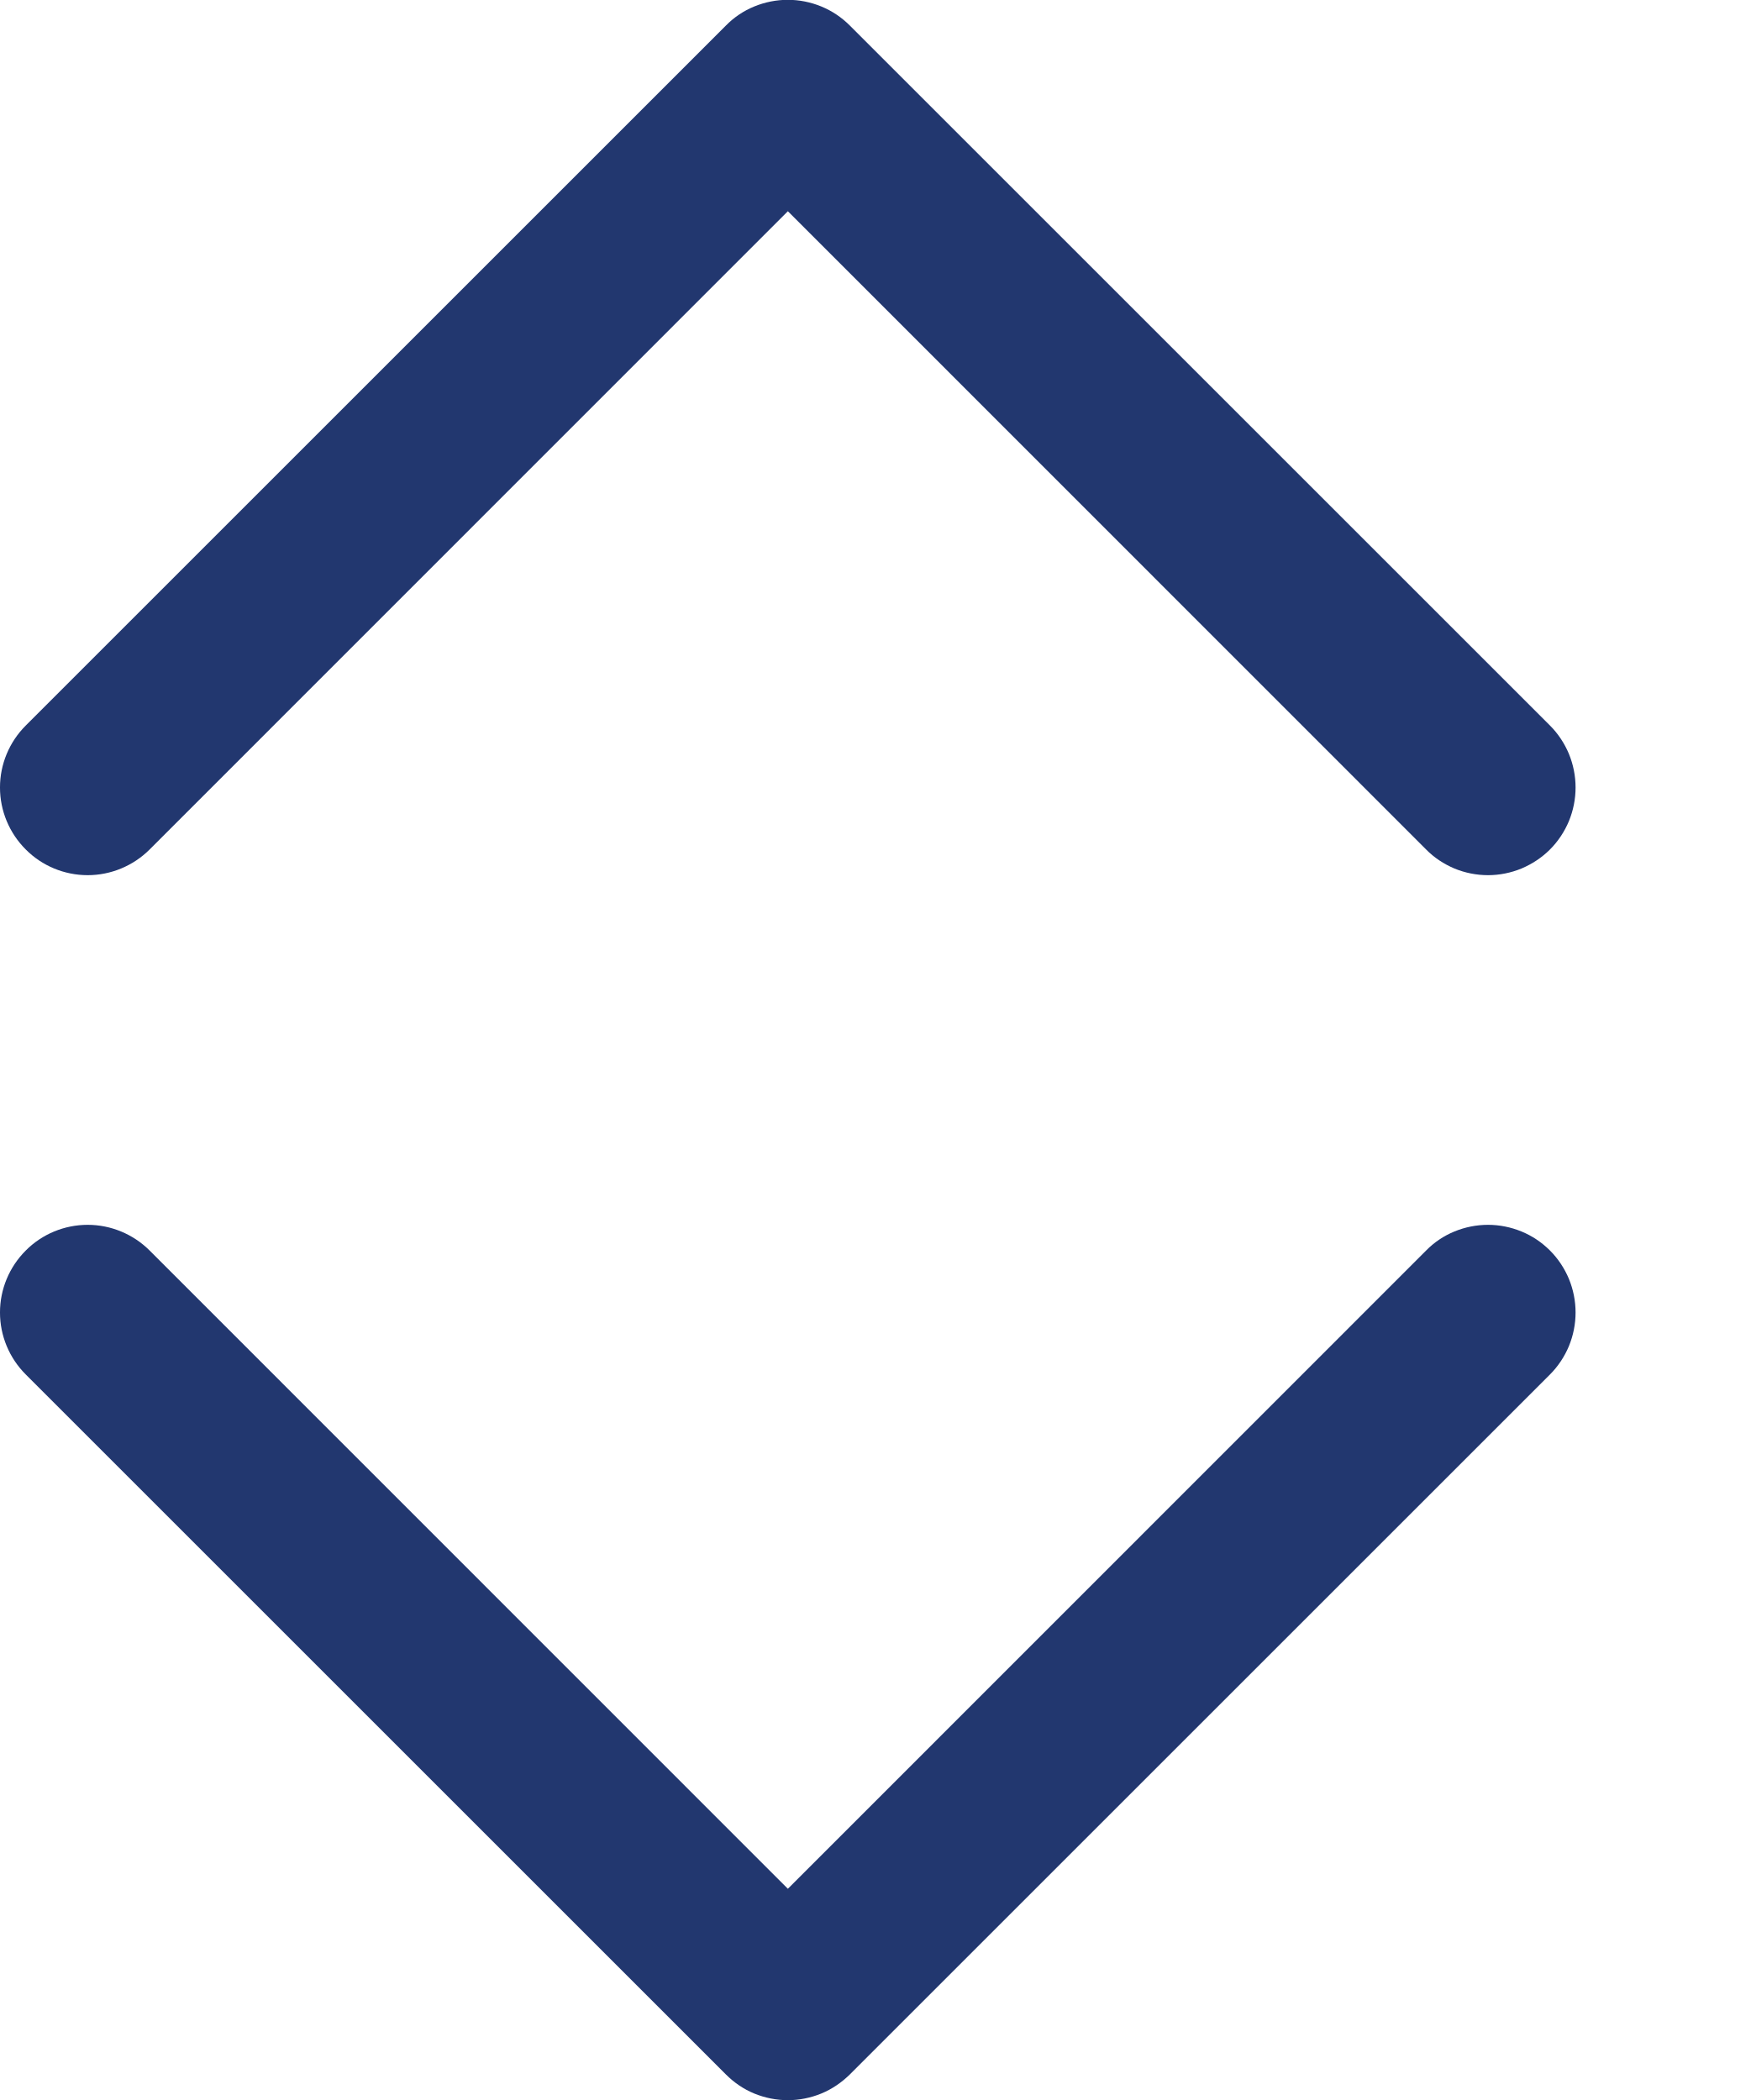
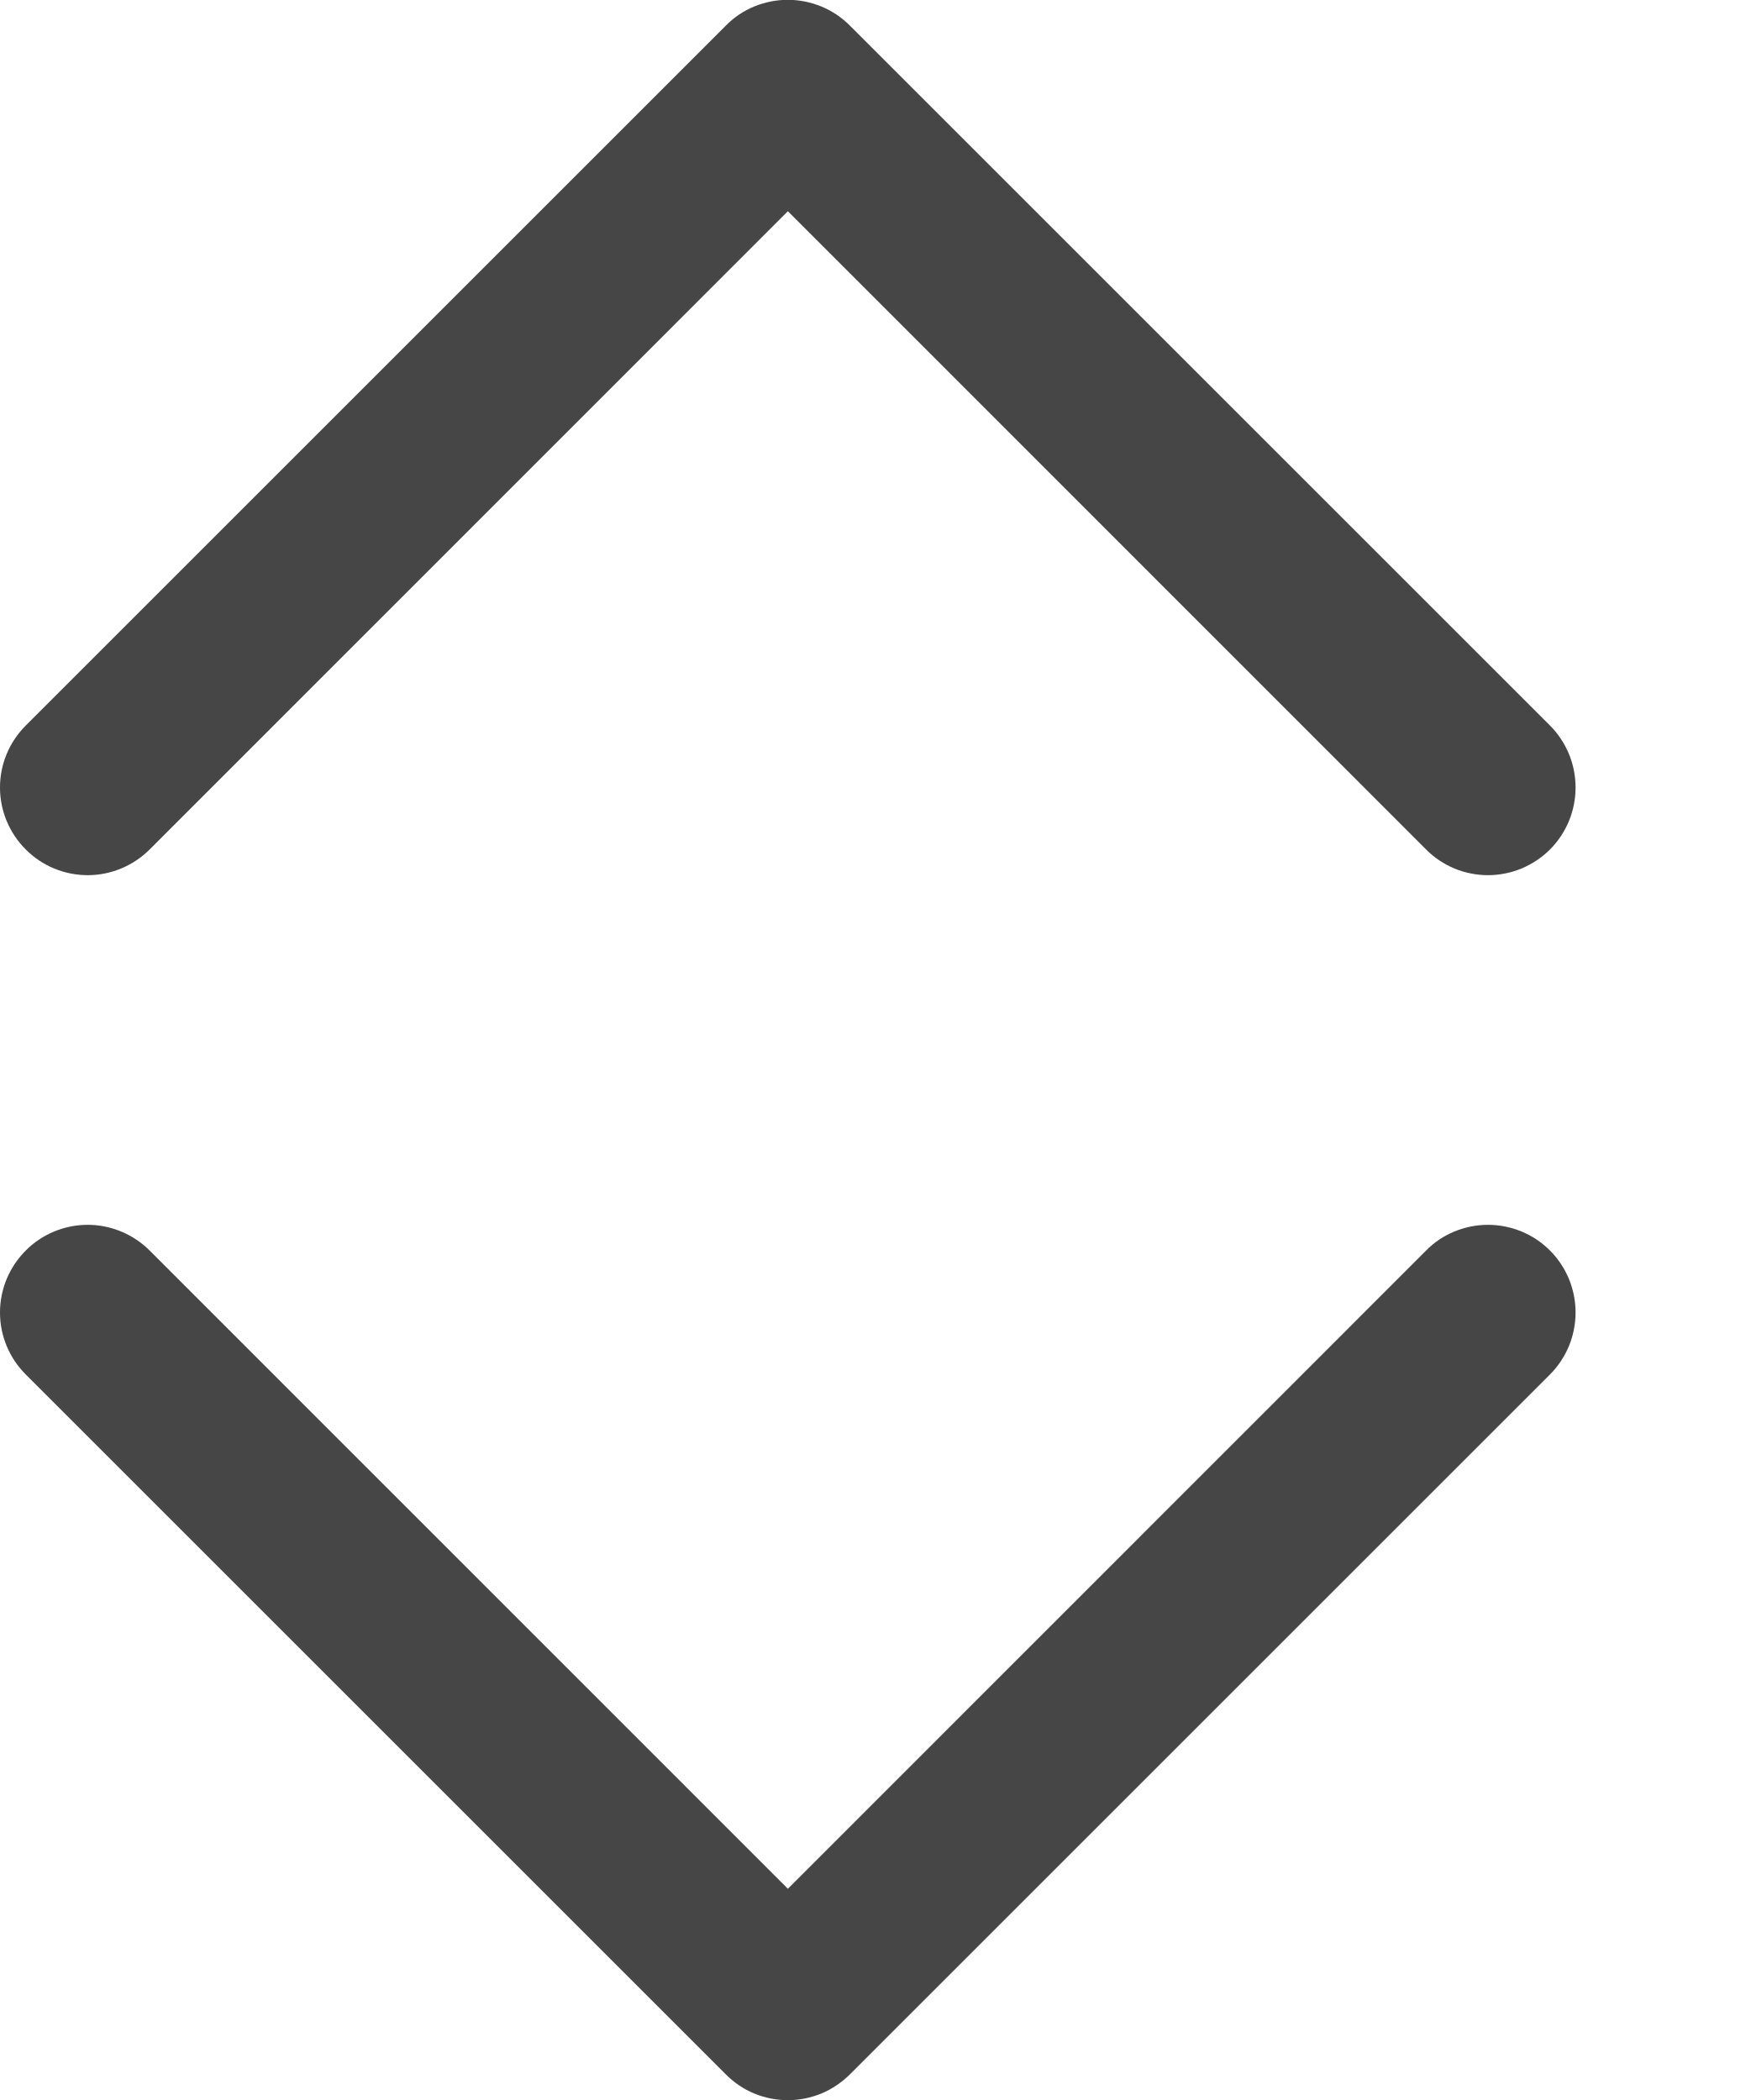
<svg xmlns="http://www.w3.org/2000/svg" width="10" height="12" viewBox="0 0 10 12" fill="none">
-   <path fill-rule="evenodd" clip-rule="evenodd" d="M8.855 4.854C8.808 4.901 8.753 4.937 8.692 4.963C8.631 4.988 8.566 5.001 8.501 5.001C8.435 5.001 8.37 4.988 8.309 4.963C8.248 4.937 8.193 4.901 8.147 4.854L4.501 1.207L0.855 4.854C0.761 4.948 0.633 5.001 0.501 5.001C0.368 5.001 0.24 4.948 0.147 4.854C0.053 4.76 -5.753e-05 4.633 -5.75184e-05 4.5C-5.75068e-05 4.367 0.053 4.24 0.147 4.146L4.147 0.146C4.193 0.099 4.248 0.062 4.309 0.037C4.37 0.012 4.435 -0.001 4.501 -0.001C4.566 -0.001 4.631 0.012 4.692 0.037C4.753 0.062 4.808 0.099 4.855 0.146L8.855 4.146C8.901 4.192 8.938 4.248 8.963 4.308C8.988 4.369 9.001 4.434 9.001 4.5C9.001 4.566 8.988 4.631 8.963 4.692C8.938 4.752 8.901 4.808 8.855 4.854ZM8.855 7.146C8.808 7.099 8.753 7.062 8.692 7.037C8.631 7.012 8.566 6.999 8.501 6.999C8.435 6.999 8.37 7.012 8.309 7.037C8.248 7.062 8.193 7.099 8.147 7.146L4.501 10.793L0.855 7.146C0.761 7.052 0.633 6.999 0.501 6.999C0.368 6.999 0.24 7.052 0.147 7.146C0.053 7.24 -5.77681e-05 7.367 -5.77807e-05 7.5C-5.77932e-05 7.633 0.053 7.76 0.147 7.854L4.147 11.854C4.193 11.9 4.248 11.938 4.309 11.963C4.37 11.988 4.435 12.001 4.501 12.001C4.566 12.001 4.631 11.988 4.692 11.963C4.753 11.938 4.808 11.9 4.855 11.854L8.855 7.854C8.901 7.808 8.938 7.752 8.963 7.692C8.988 7.631 9.001 7.566 9.001 7.5C9.001 7.434 8.988 7.369 8.963 7.308C8.938 7.248 8.901 7.192 8.855 7.146Z" fill="#22376F" />
+   <path fill-rule="evenodd" clip-rule="evenodd" d="M8.855 4.854C8.808 4.901 8.753 4.937 8.692 4.963C8.631 4.988 8.566 5.001 8.501 5.001C8.435 5.001 8.37 4.988 8.309 4.963C8.248 4.937 8.193 4.901 8.147 4.854L4.501 1.207L0.855 4.854C0.761 4.948 0.633 5.001 0.501 5.001C0.368 5.001 0.24 4.948 0.147 4.854C0.053 4.76 -5.753e-05 4.633 -5.75184e-05 4.5C-5.75068e-05 4.367 0.053 4.24 0.147 4.146L4.147 0.146C4.193 0.099 4.248 0.062 4.309 0.037C4.37 0.012 4.435 -0.001 4.501 -0.001C4.566 -0.001 4.631 0.012 4.692 0.037C4.753 0.062 4.808 0.099 4.855 0.146L8.855 4.146C8.901 4.192 8.938 4.248 8.963 4.308C8.988 4.369 9.001 4.434 9.001 4.5C9.001 4.566 8.988 4.631 8.963 4.692C8.938 4.752 8.901 4.808 8.855 4.854ZM8.855 7.146C8.808 7.099 8.753 7.062 8.692 7.037C8.631 7.012 8.566 6.999 8.501 6.999C8.435 6.999 8.37 7.012 8.309 7.037C8.248 7.062 8.193 7.099 8.147 7.146L4.501 10.793L0.855 7.146C0.761 7.052 0.633 6.999 0.501 6.999C0.368 6.999 0.24 7.052 0.147 7.146C0.053 7.24 -5.77681e-05 7.367 -5.77807e-05 7.5C-5.77932e-05 7.633 0.053 7.76 0.147 7.854L4.147 11.854C4.193 11.9 4.248 11.938 4.309 11.963C4.37 11.988 4.435 12.001 4.501 12.001C4.566 12.001 4.631 11.988 4.692 11.963C4.753 11.938 4.808 11.9 4.855 11.854L8.855 7.854C8.901 7.808 8.938 7.752 8.963 7.692C8.988 7.631 9.001 7.566 9.001 7.5C9.001 7.434 8.988 7.369 8.963 7.308C8.938 7.248 8.901 7.192 8.855 7.146Z" fill="#464646" />
</svg>
